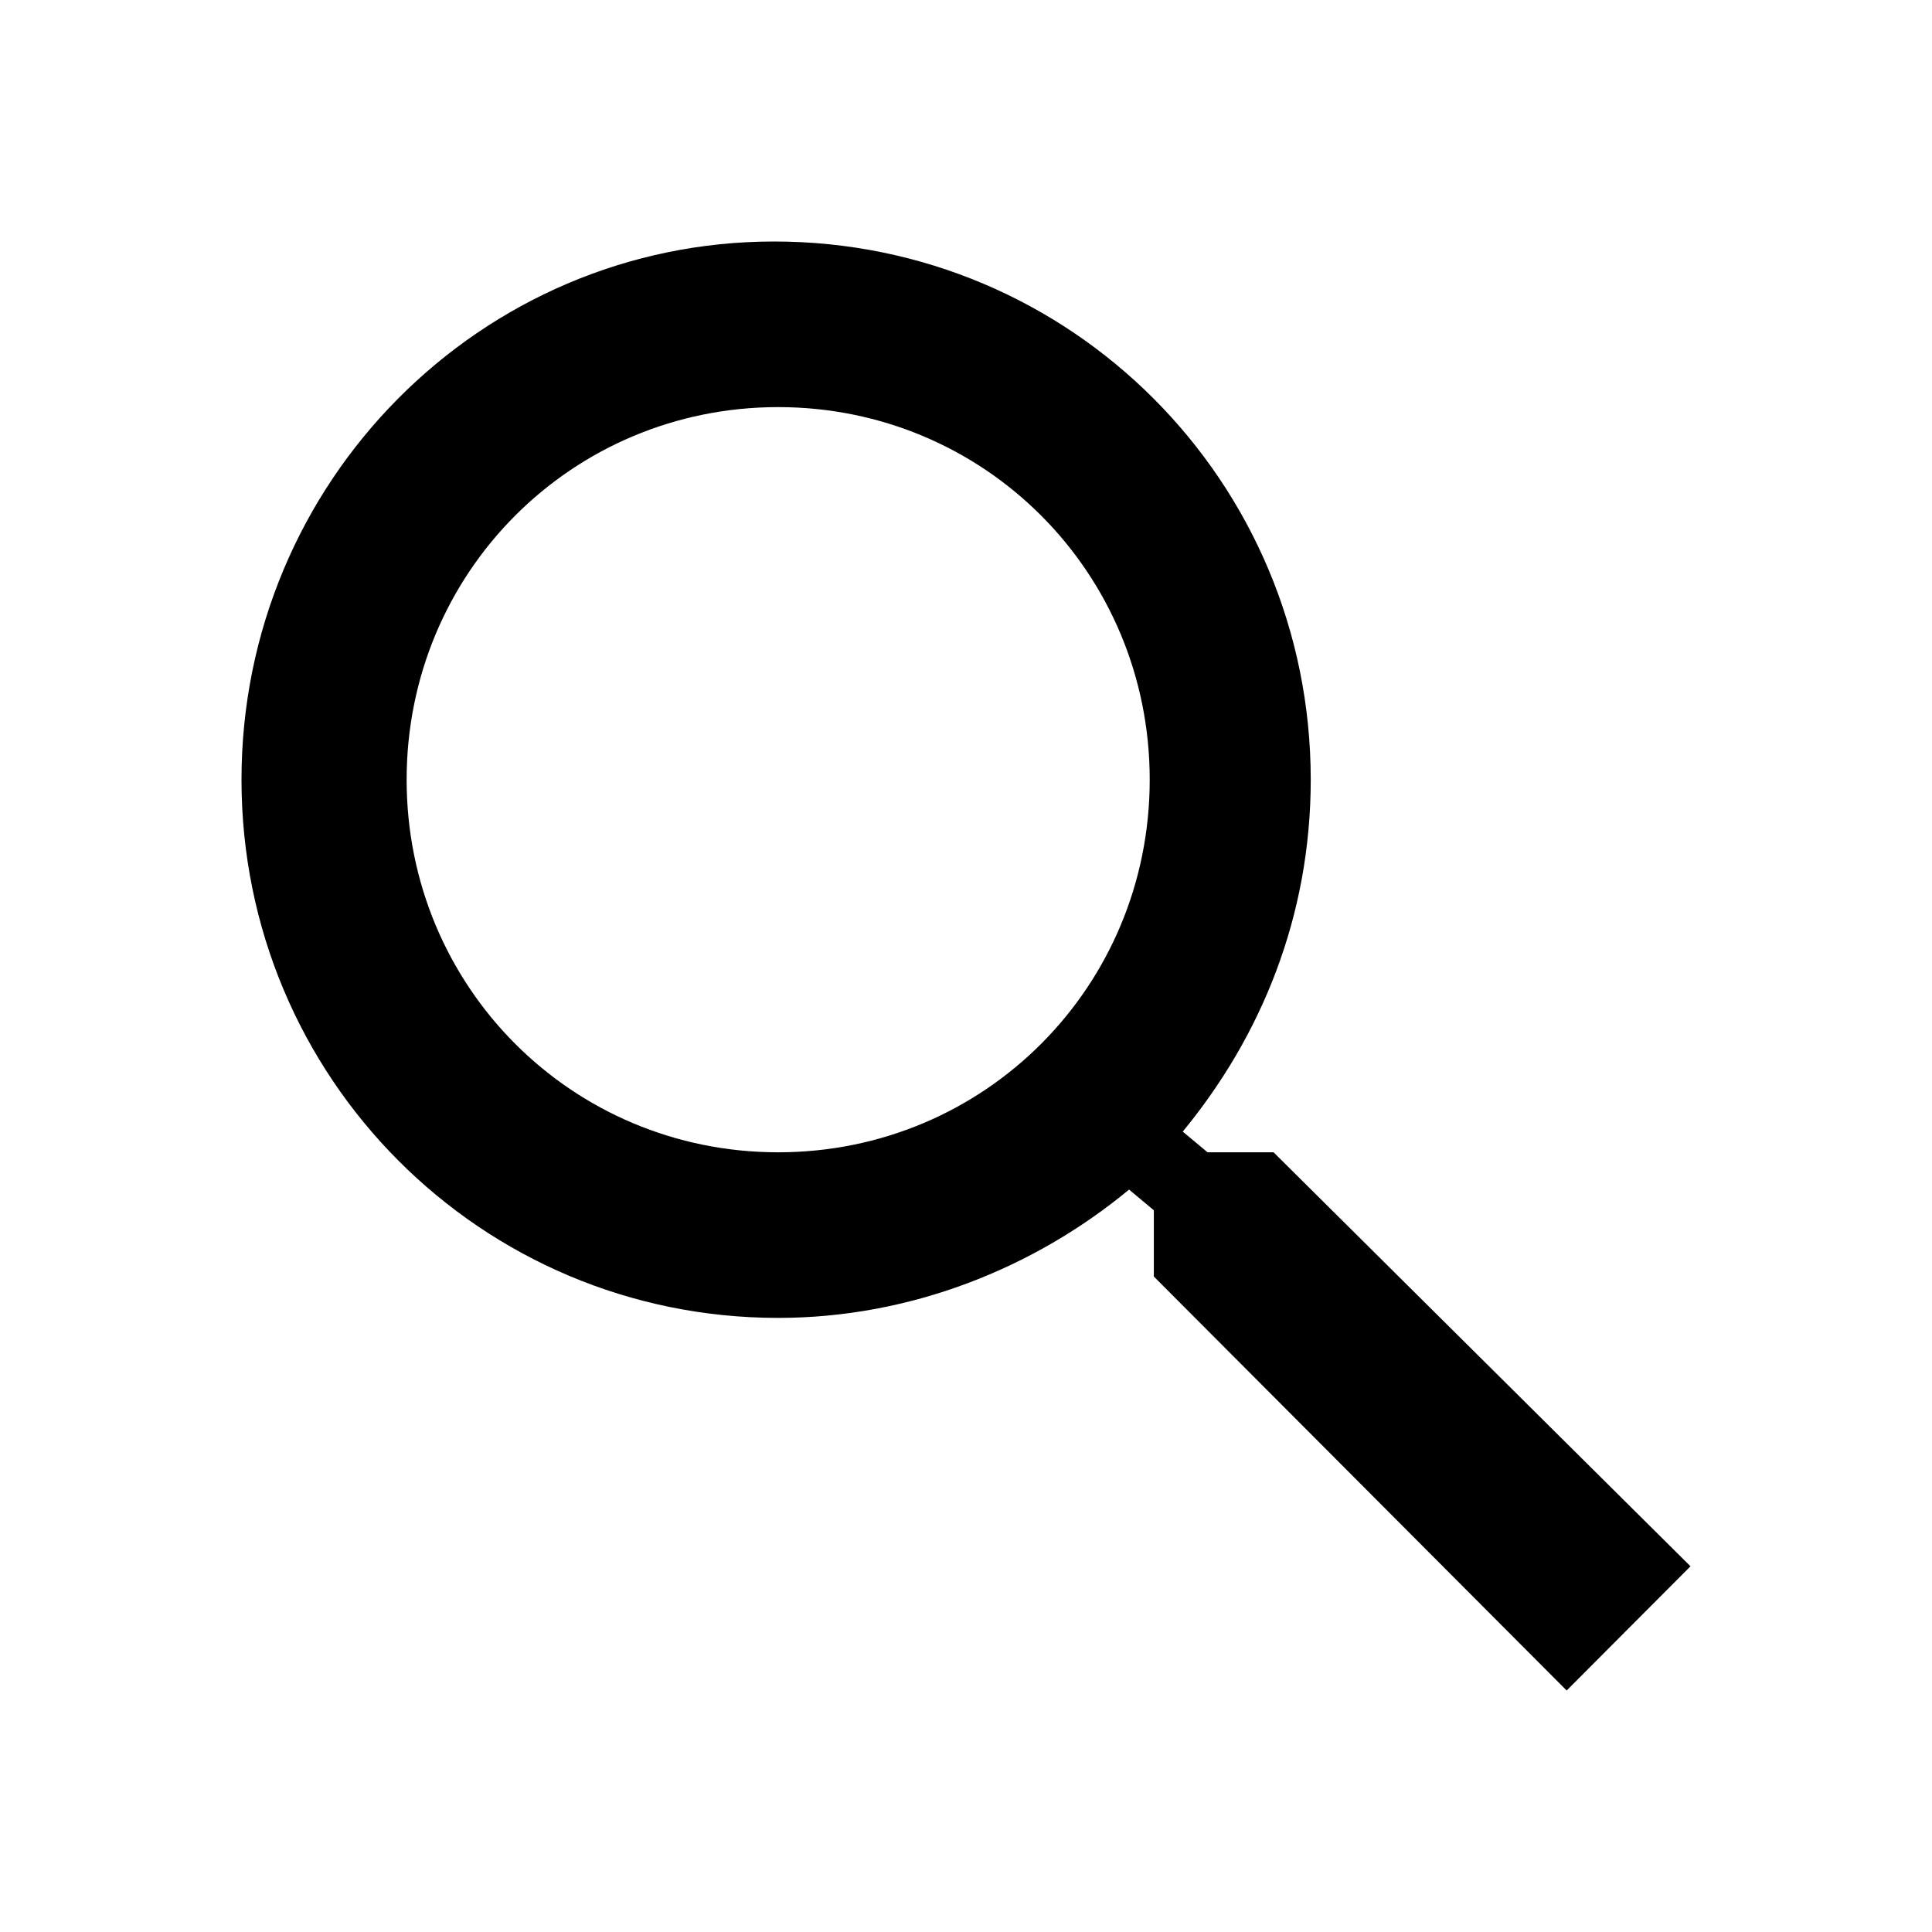
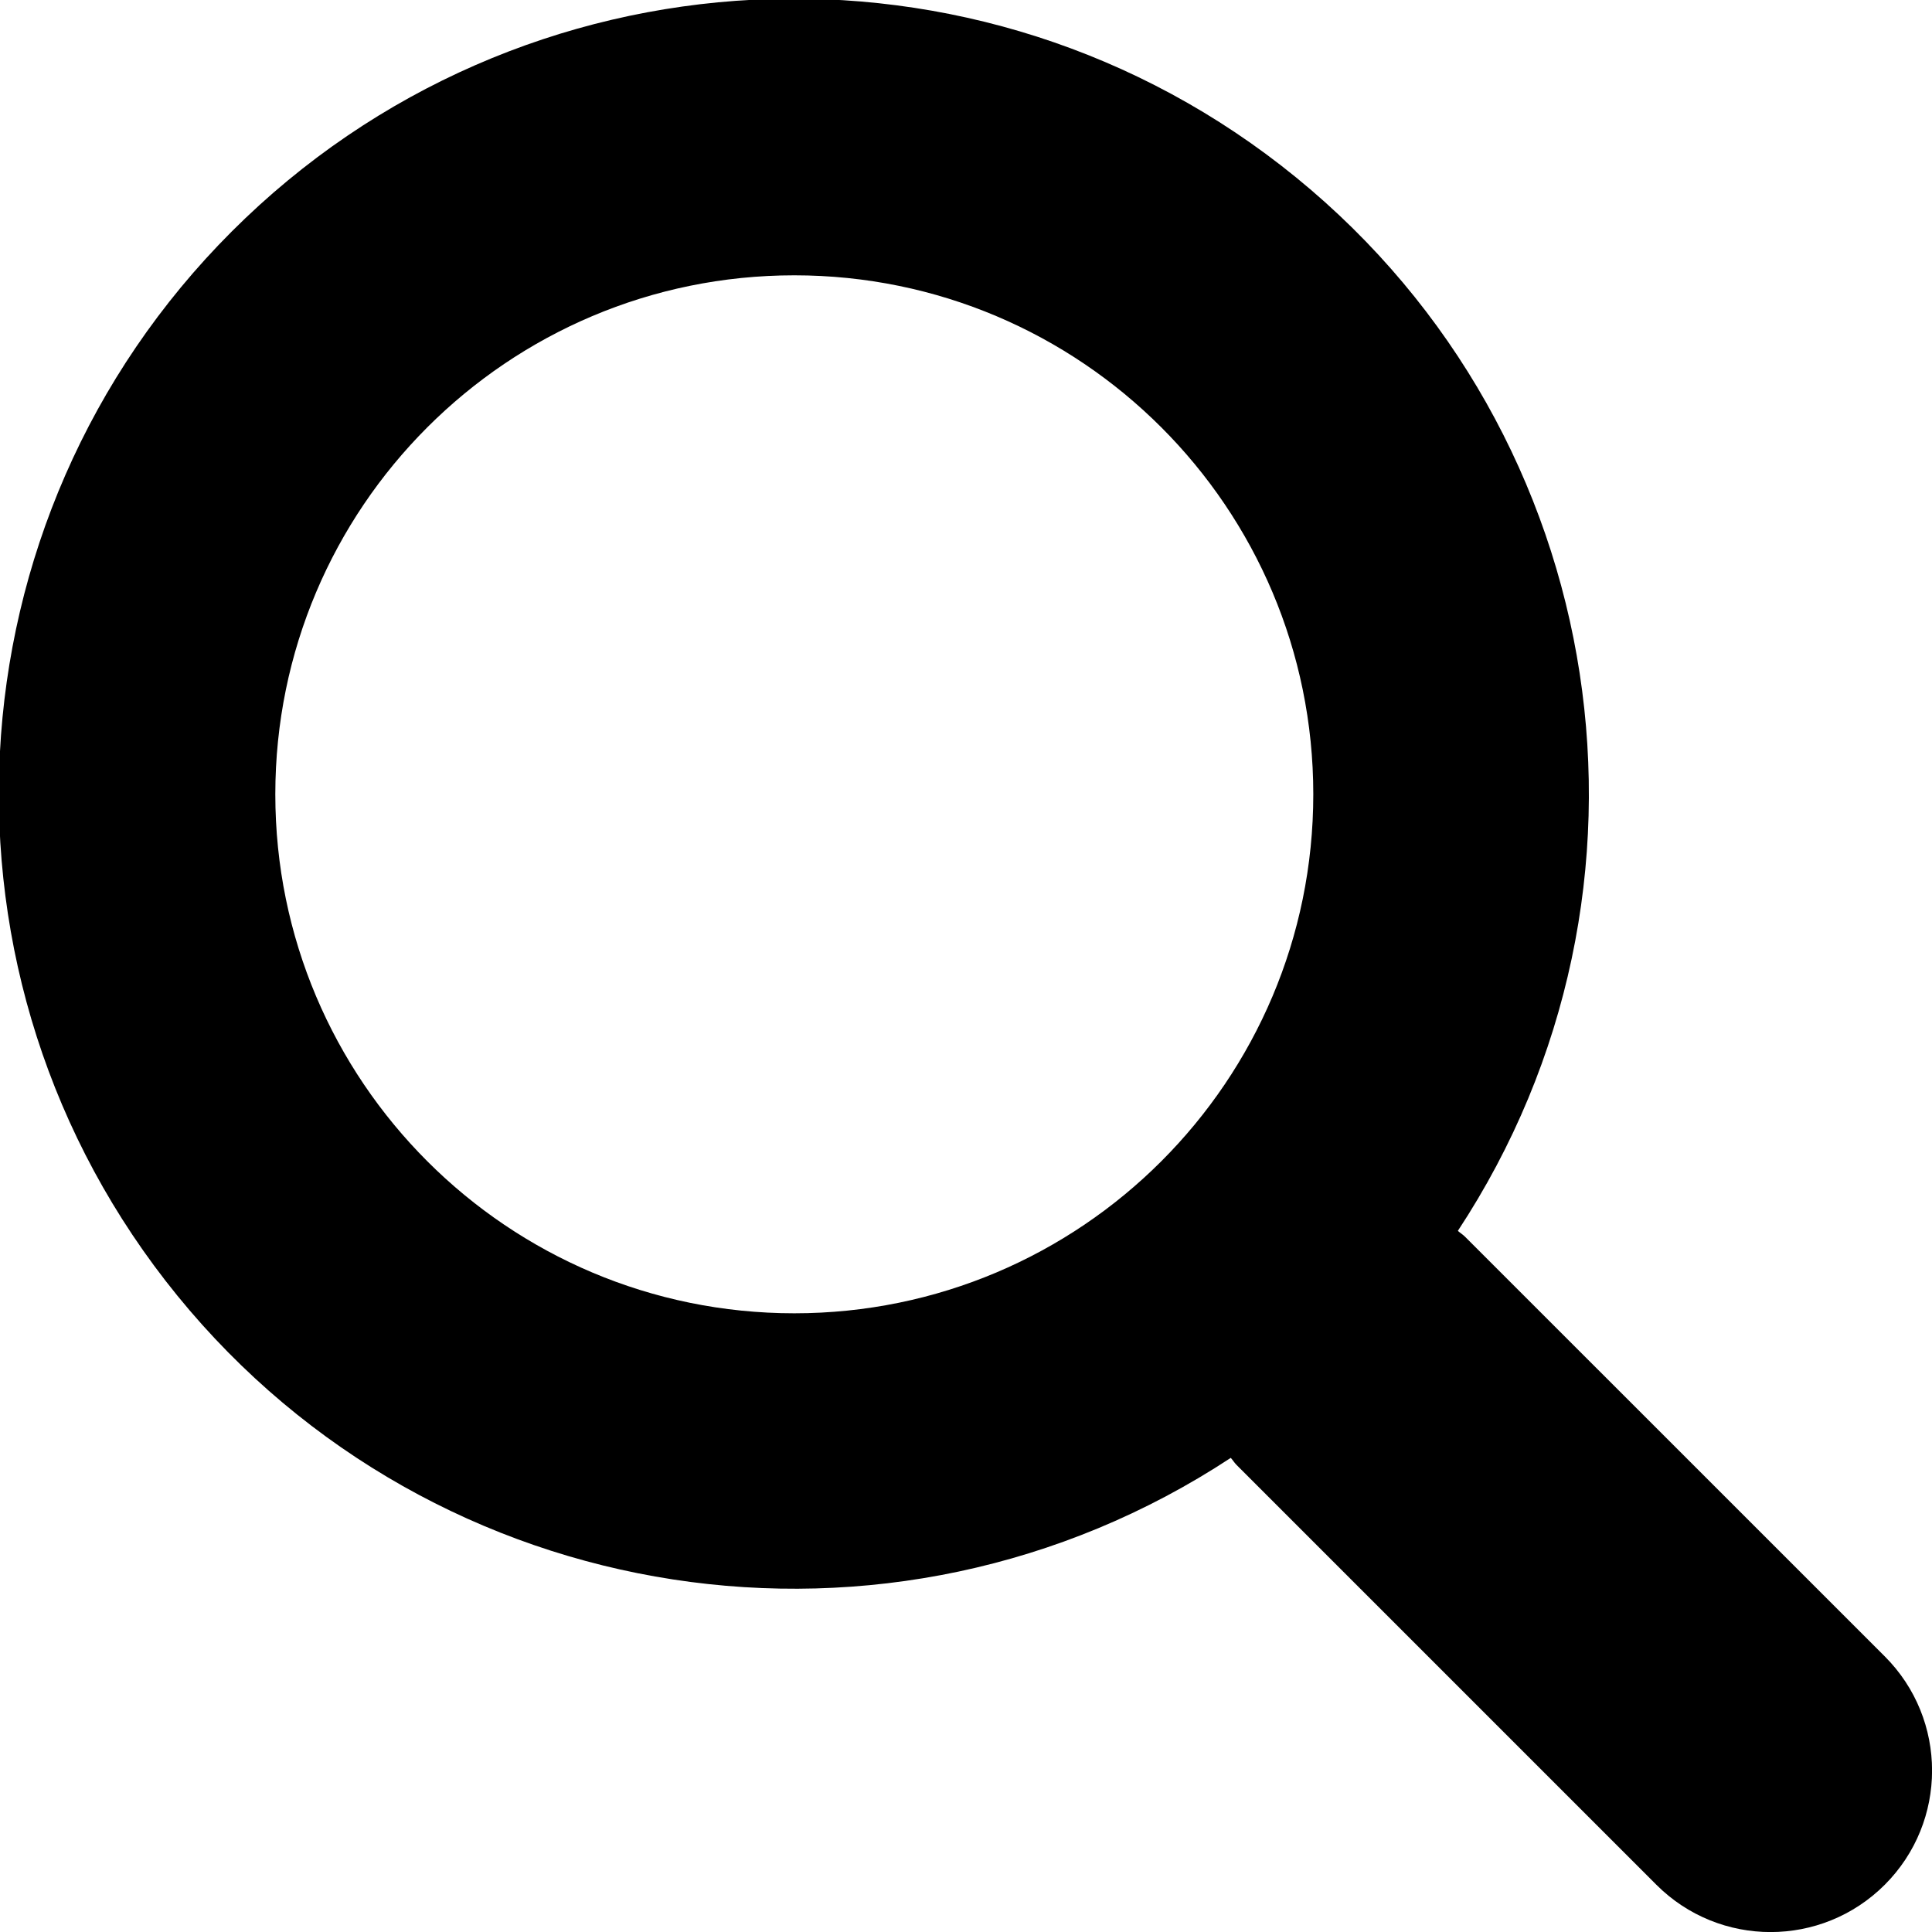
- <svg xmlns="http://www.w3.org/2000/svg" viewBox="0 0 512 512">
-   <path d="M337.509 305.372h-17.501l-6.571-5.486c20.791-25.232 33.922-57.054 33.922-93.257C347.358 127.632 283.896 64 205.135 64 127.452 64 64 127.632 64 206.629s63.452 142.628 142.225 142.628c35.011 0 67.831-13.167 92.991-34.008l6.561 5.487v17.551L415.18 448 448 415.086 337.509 305.372zm-131.284 0c-54.702 0-98.463-43.887-98.463-98.743 0-54.858 43.761-98.742 98.463-98.742 54.7 0 98.462 43.884 98.462 98.742 0 54.856-43.762 98.743-98.462 98.743z" />
+ <svg xmlns="http://www.w3.org/2000/svg" viewBox="0 0 250.31 250.31">
+   <g id="Layer_2" data-name="Layer 2">
+     <g id="Capa_1" data-name="Capa 1">
+       <g id="Search">
+         <path d="M244.19,214.6l-54.38-54.37c-.29-.29-.63-.49-.93-.76a103,103,0,1,0-29.42,29.41c.27.3.47.64.76.93l54.38,54.38a20.92,20.92,0,0,0,29.59-29.59ZM102.91,170.15a67.24,67.24,0,1,1,67.24-67.24A67.24,67.24,0,0,1,102.91,170.15Z" />
+       </g>
+     </g>
+   </g>
</svg>
